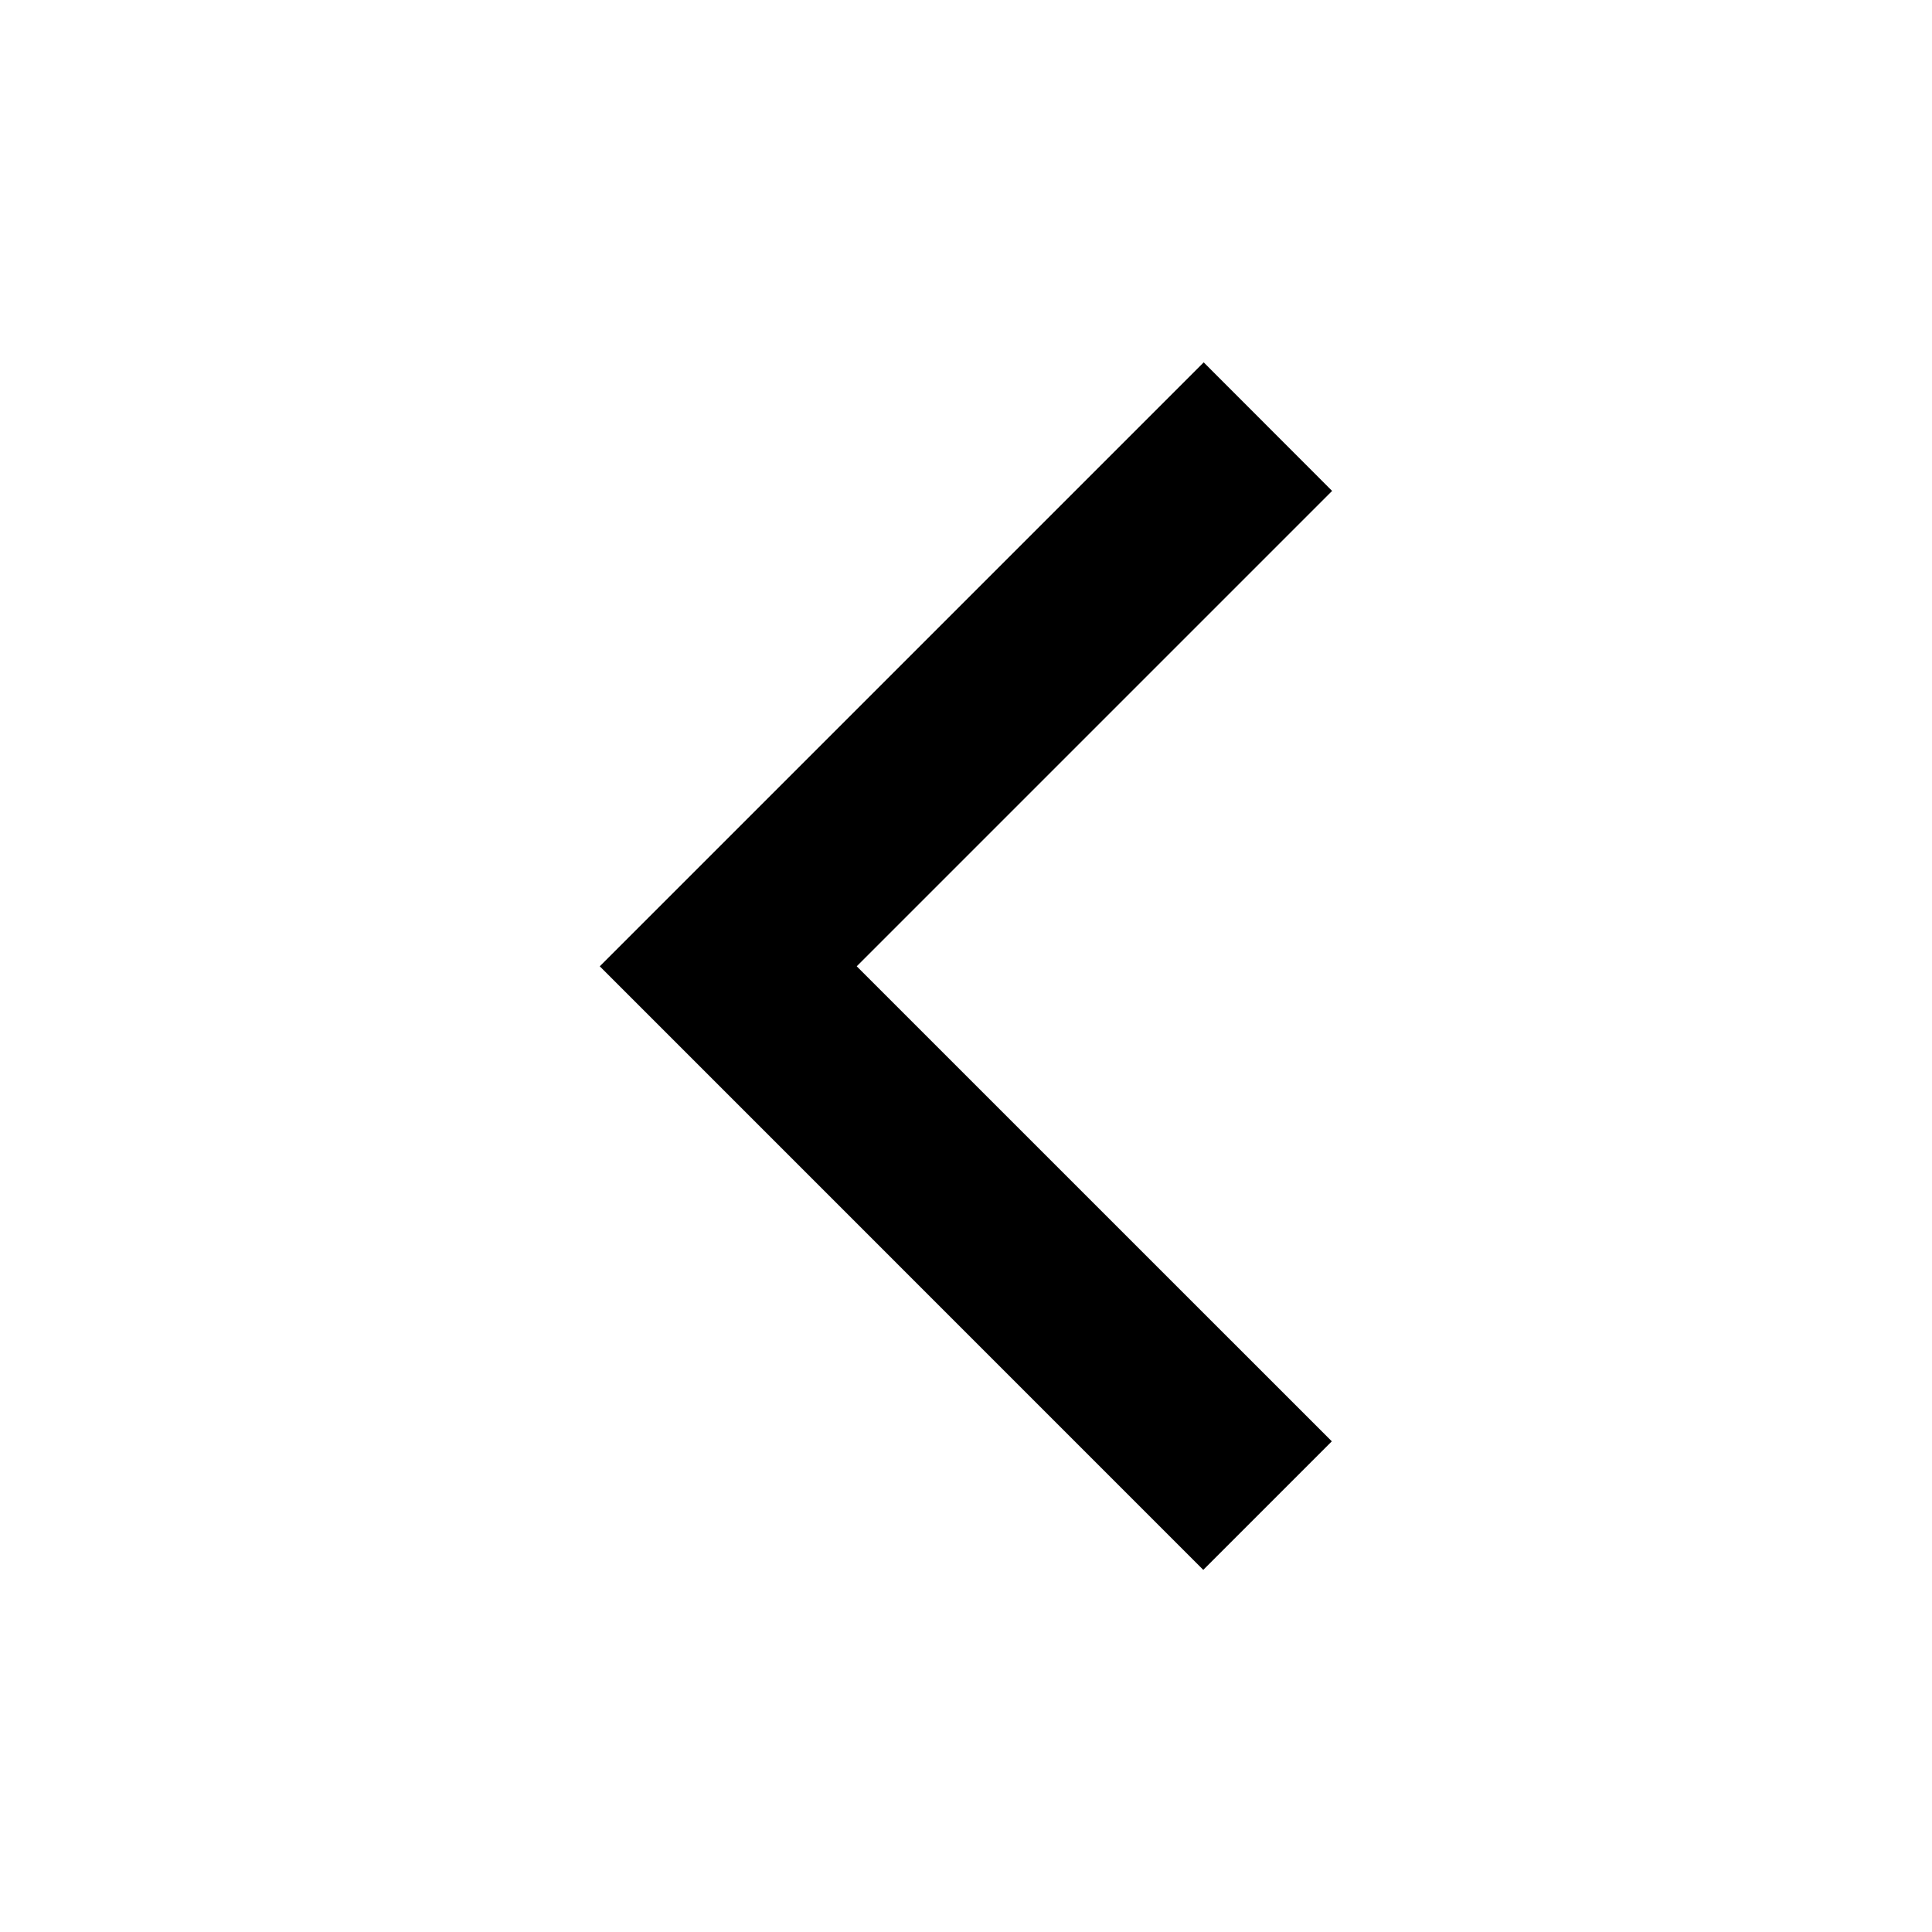
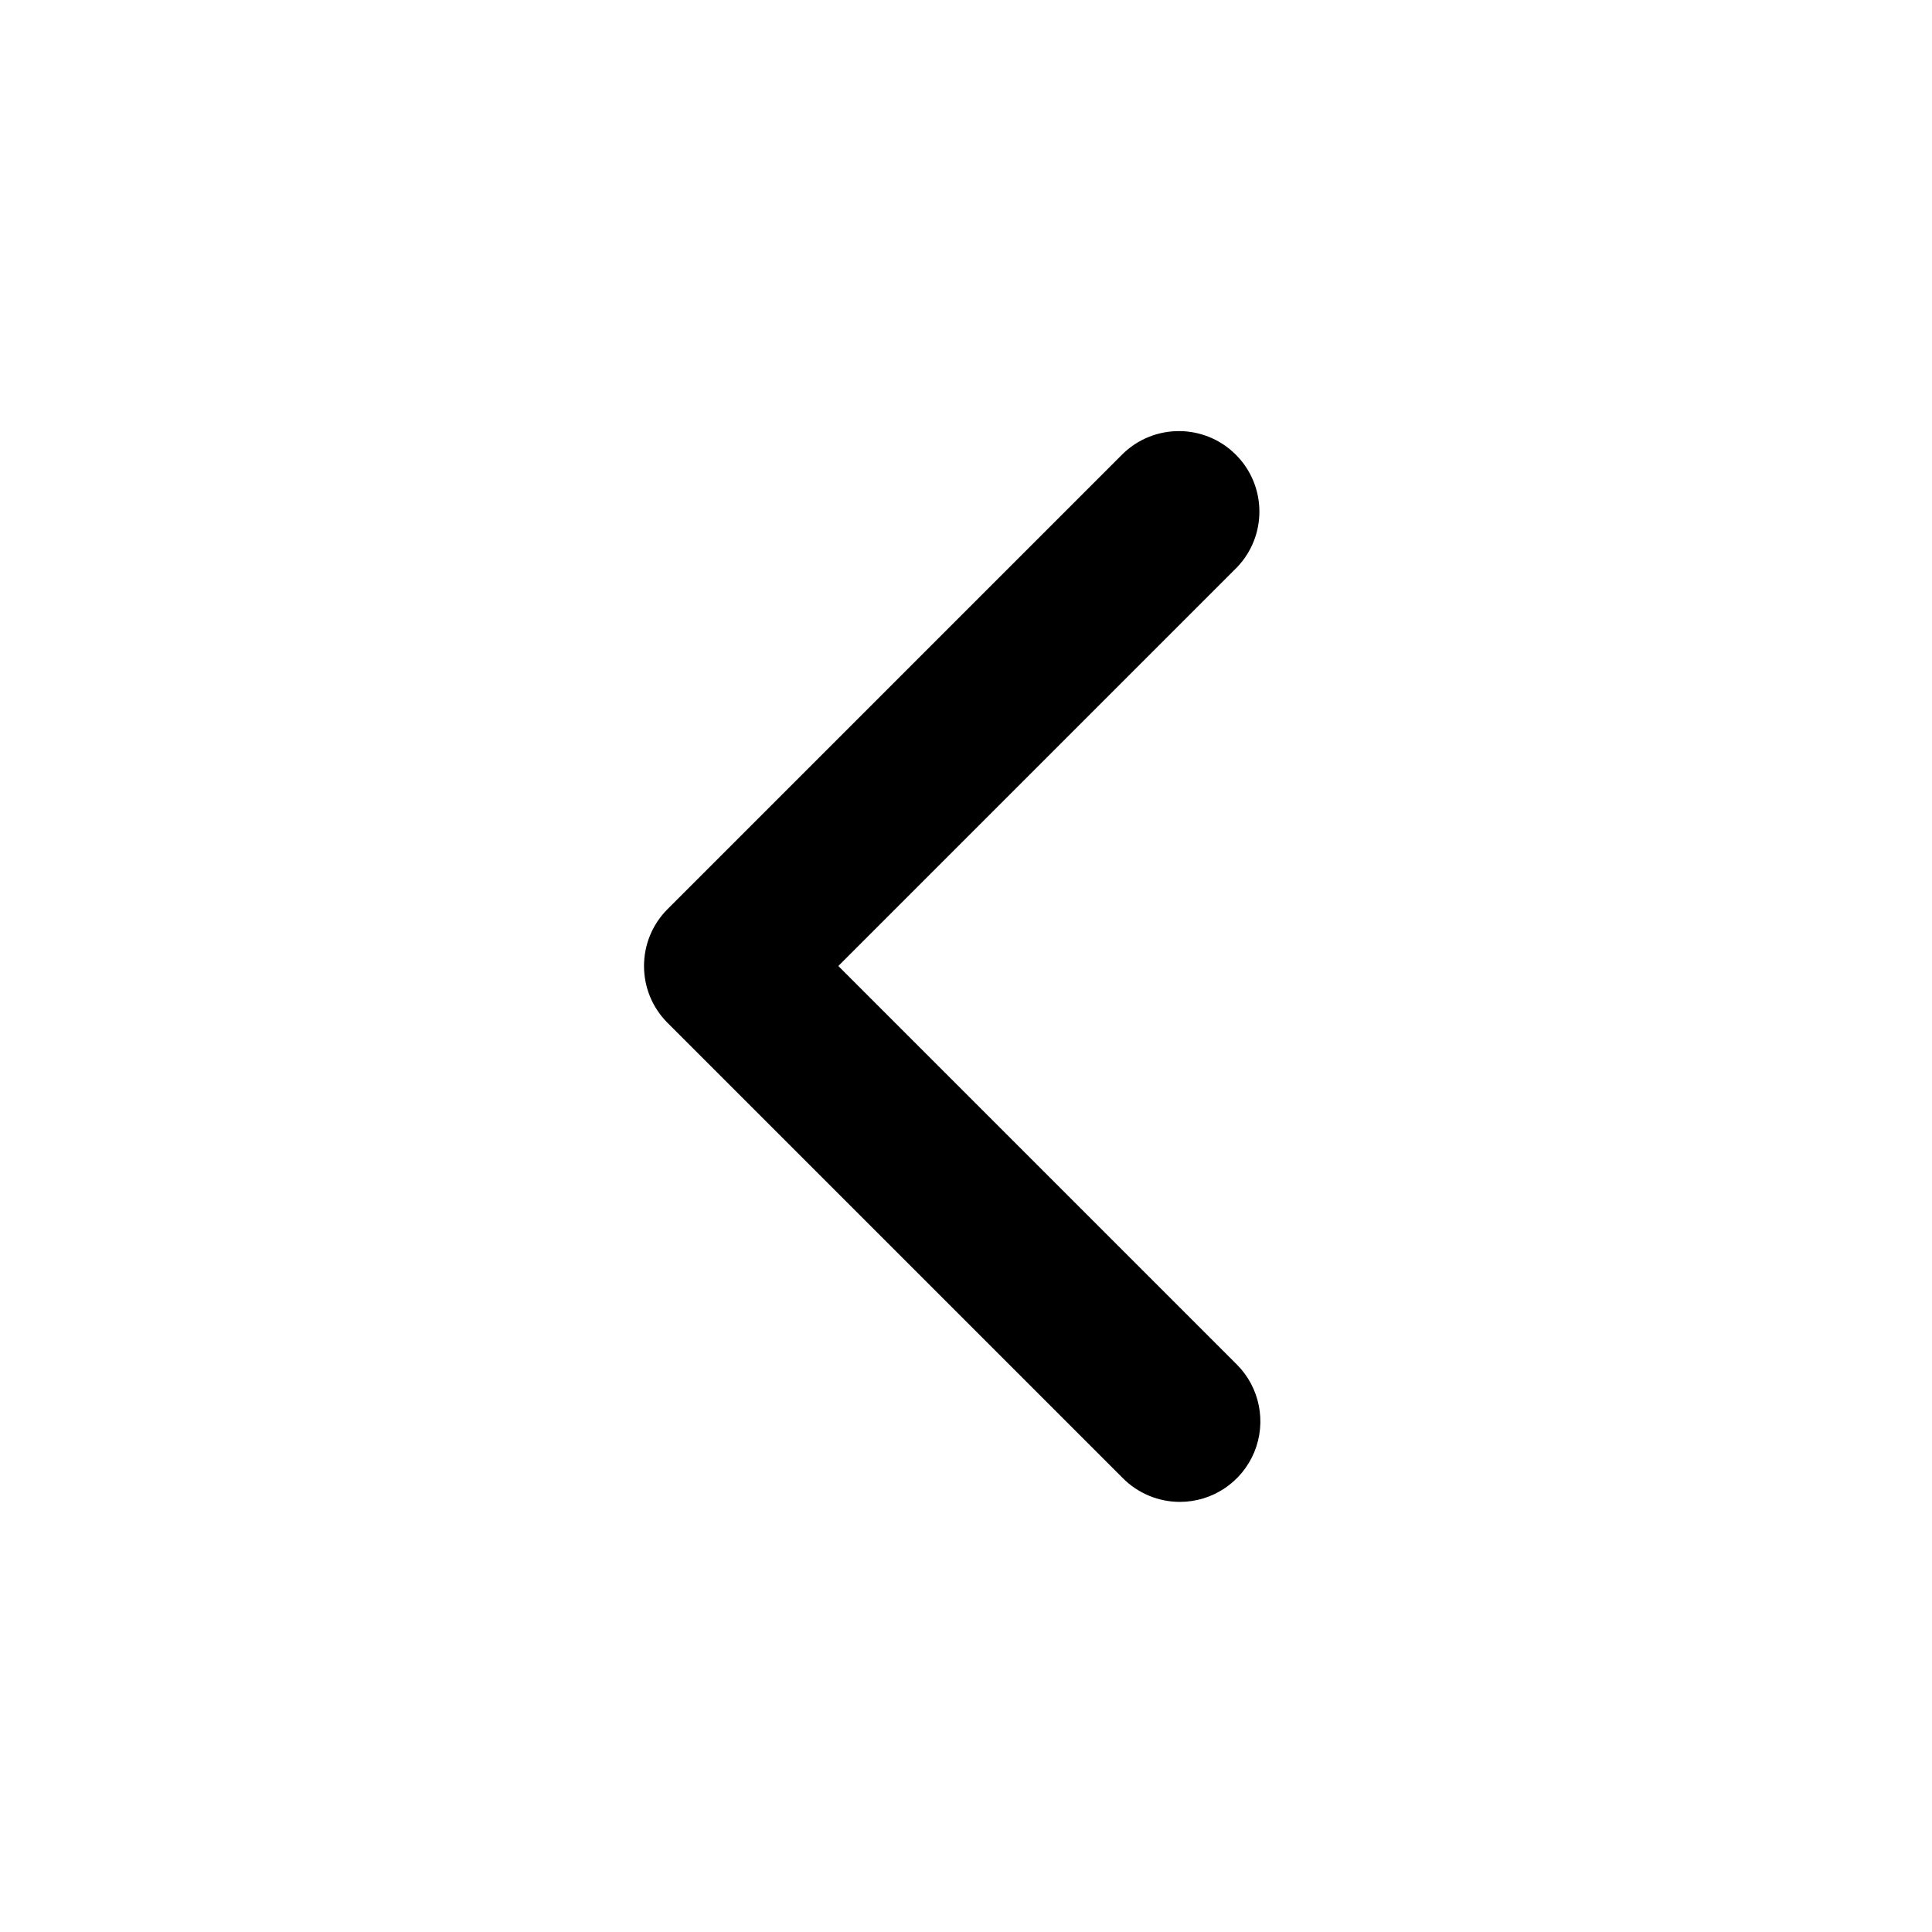
- <svg xmlns="http://www.w3.org/2000/svg" fill="#000000" width="32px" height="32px" viewBox="0 0 32 32">
-   <path d="M14.19 16.005l7.869 7.868-2.129 2.129-9.996-9.997L19.937 6.002l2.127 2.129z" />
+ <svg xmlns="http://www.w3.org/2000/svg" fill="000000" width="50px" height="50px" viewBox="0 0 24 24" stroke="000000">
+   <g id="SVGRepo_bgCarrier" stroke-width="0" />
+   <g id="SVGRepo_tracerCarrier" stroke-linecap="round" stroke-linejoin="round" />
+   <g id="SVGRepo_iconCarrier">
+     <path d="M14.657 18.657a1 1 0 0 1-.707-.293l-5.657-5.657a1 1 0 0 1 0-1.414l5.657-5.657a1 1 0 0 1 1.414 1.414L10.414 12l4.95 4.95a1 1 0 0 1-.707 1.707z" />
+   </g>
</svg>
